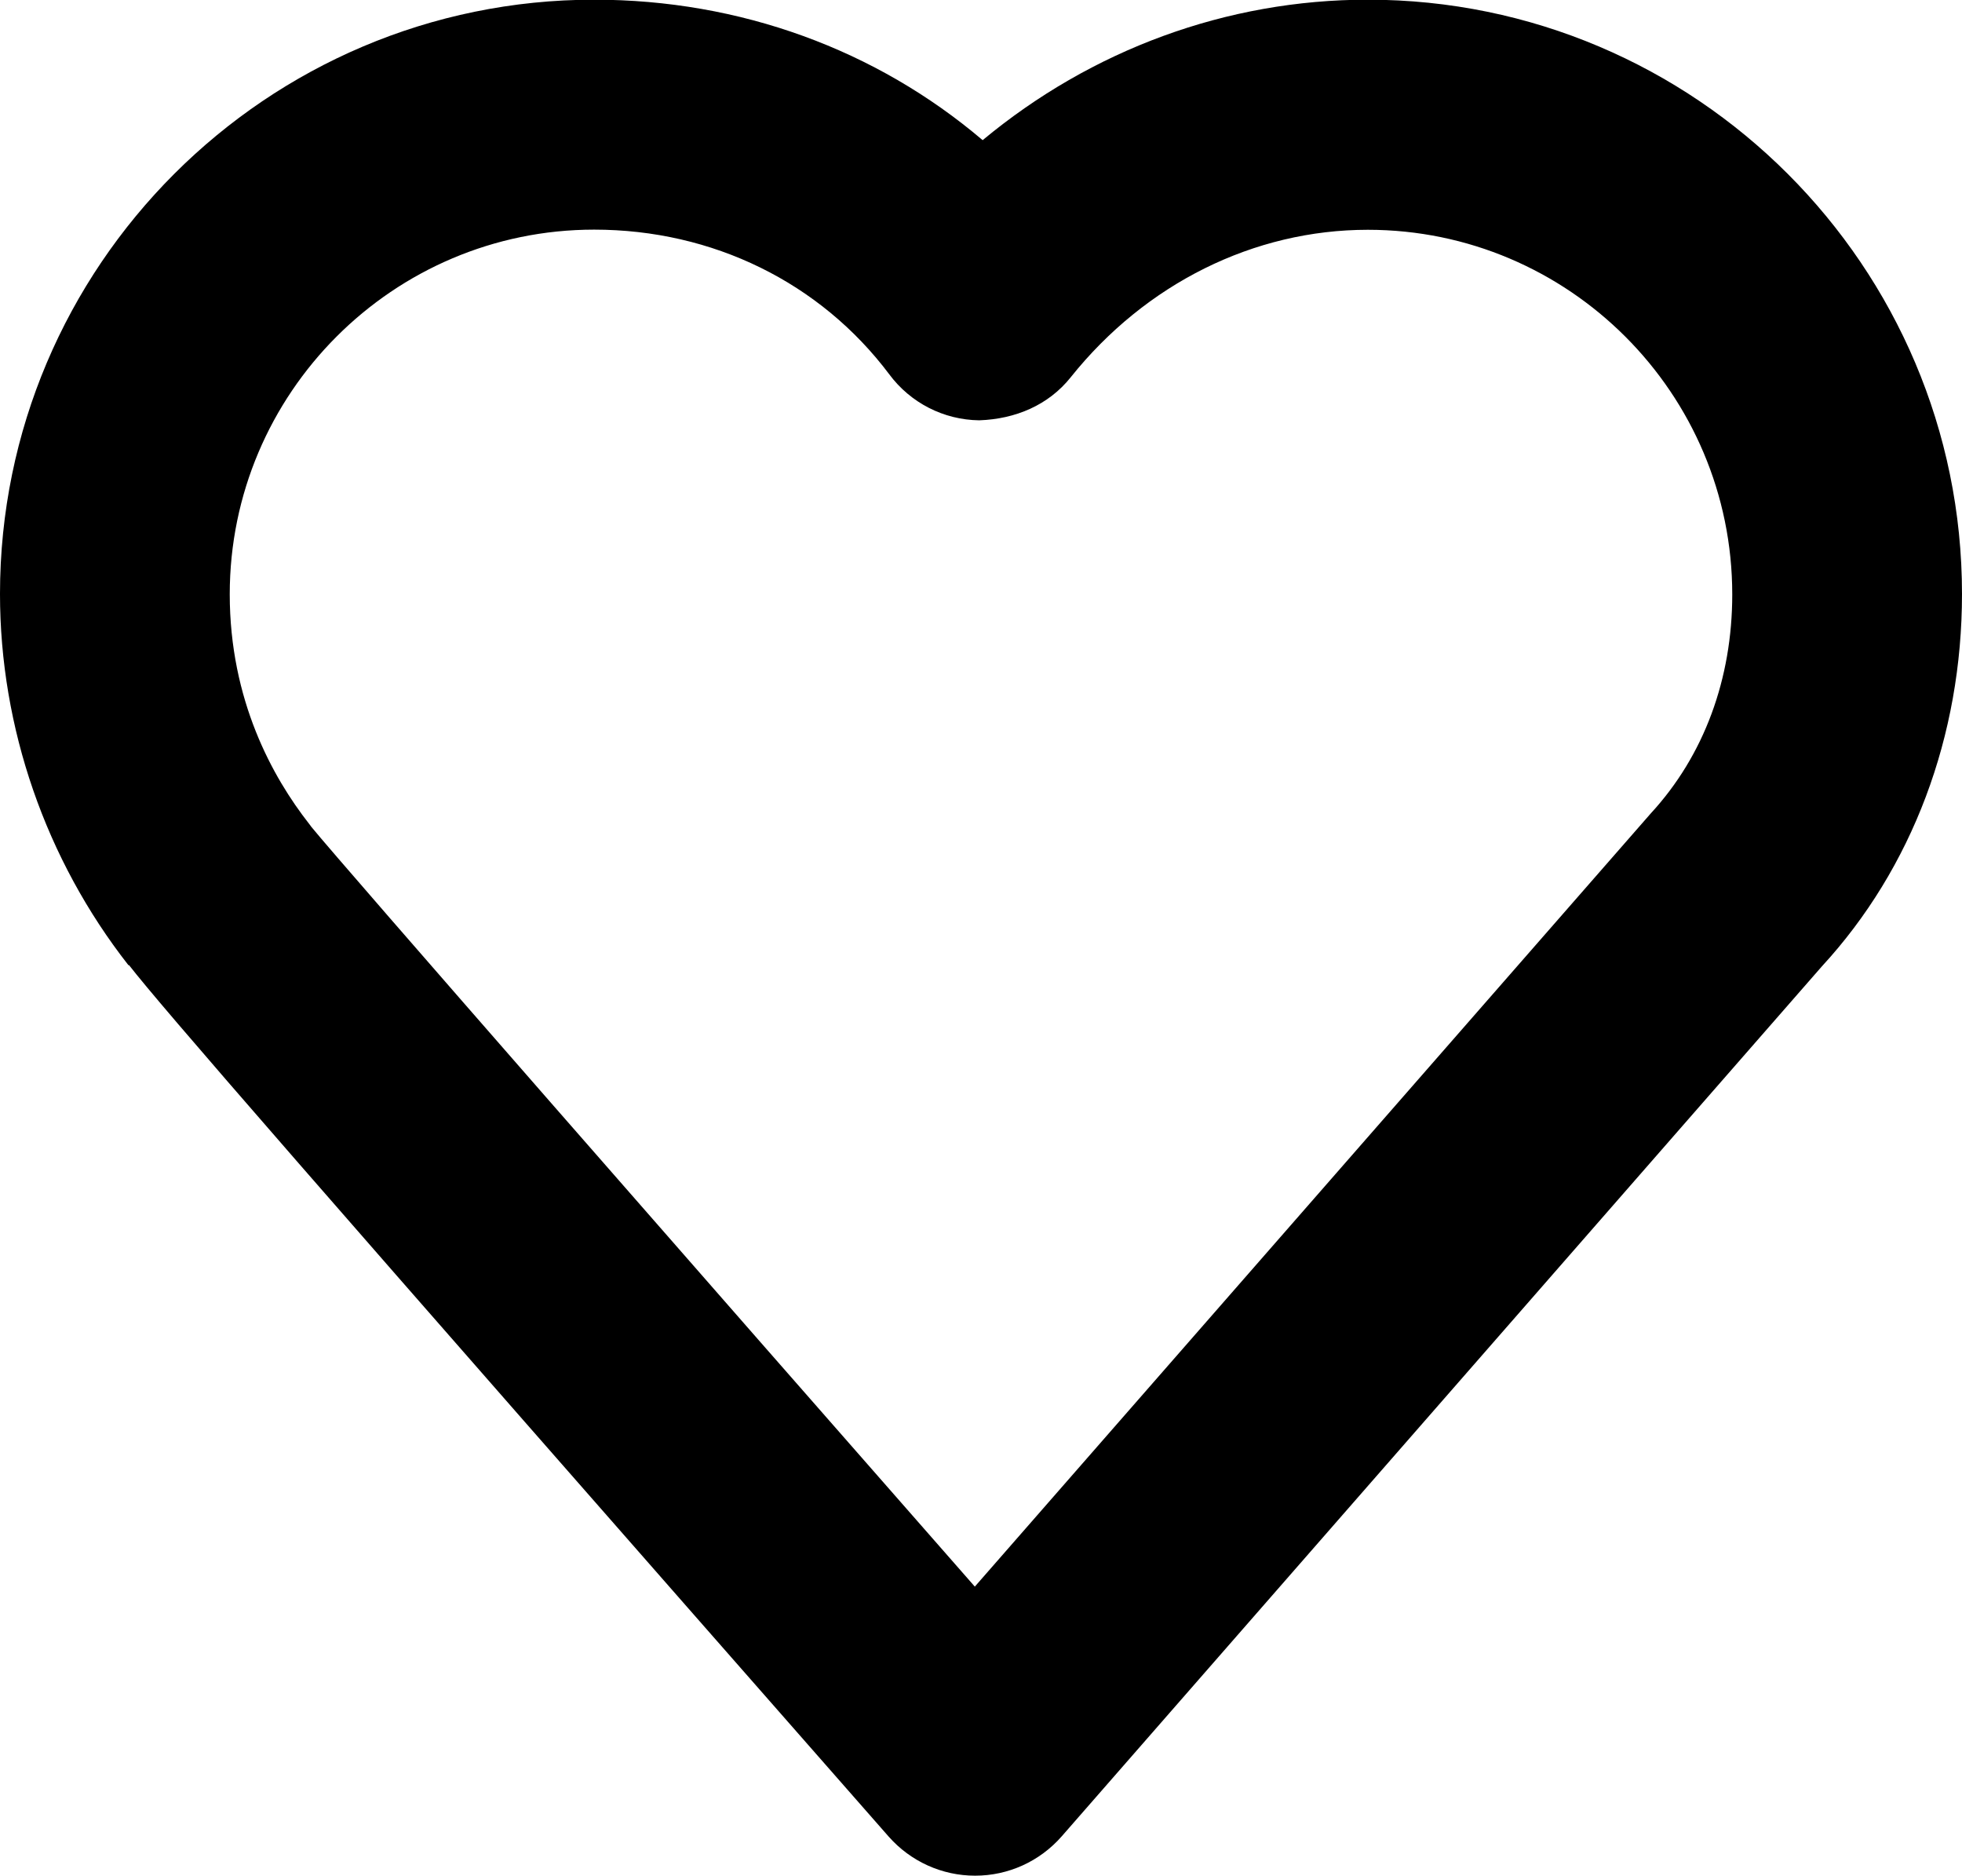
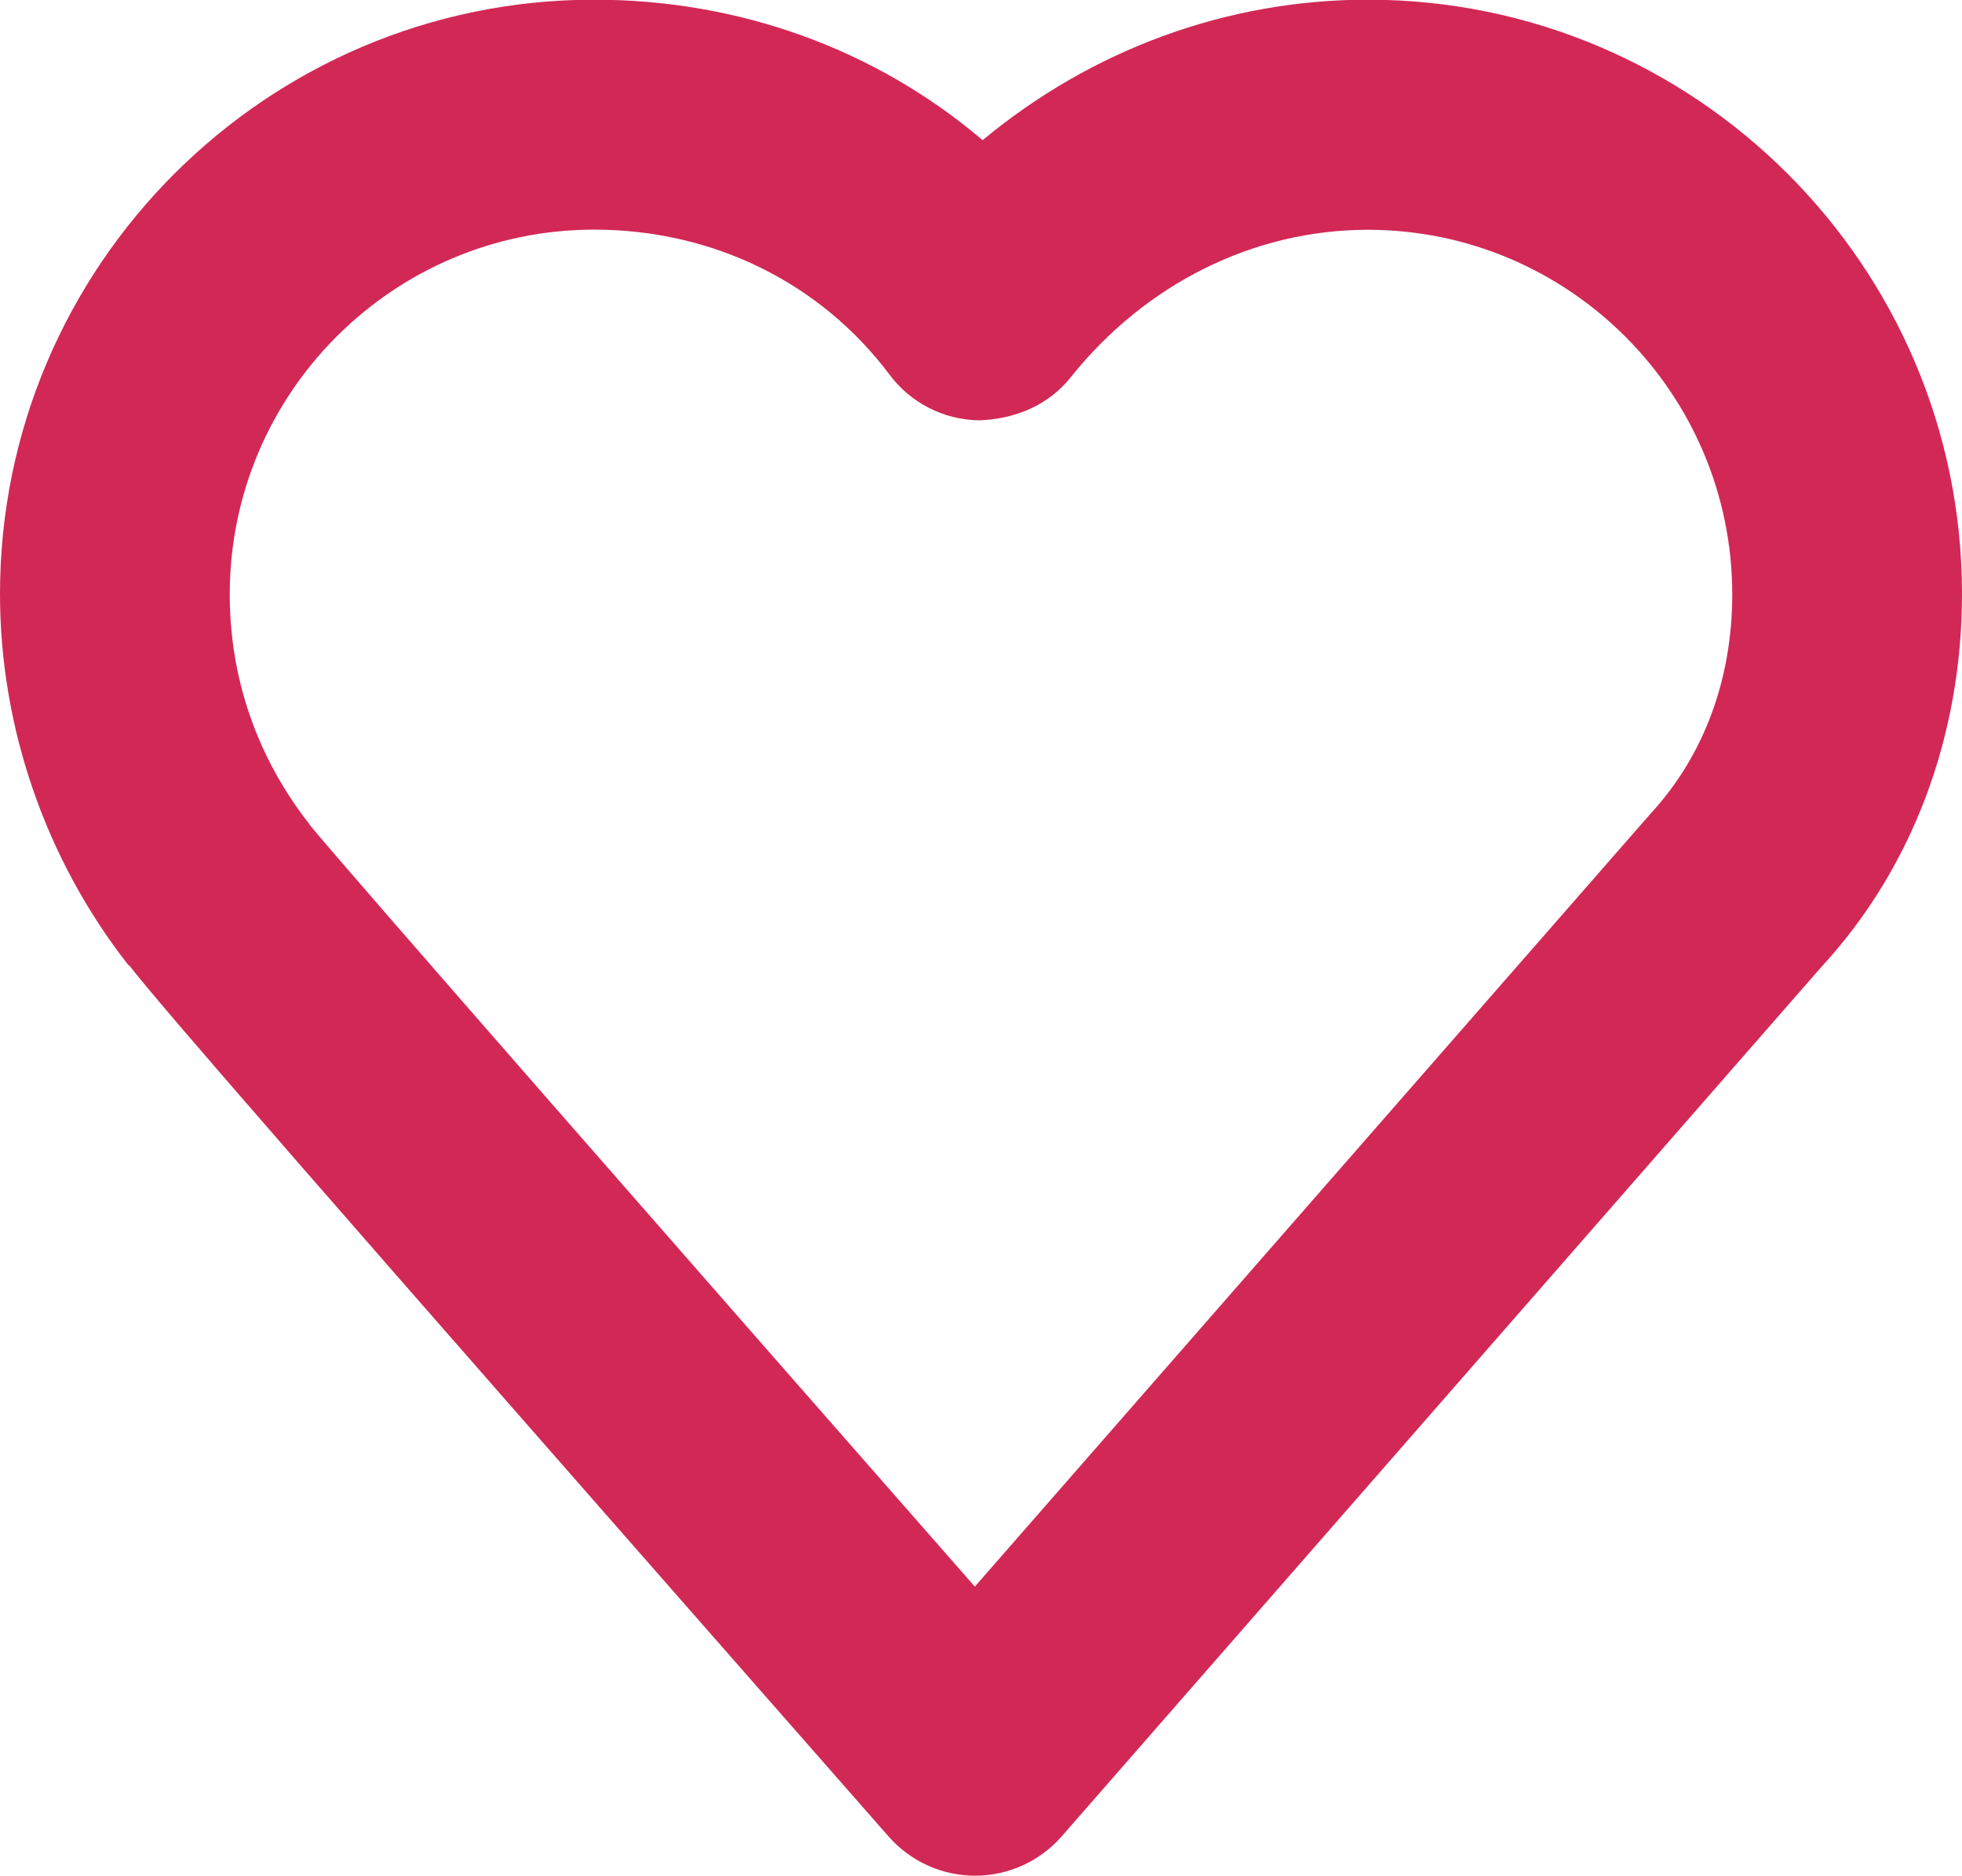
- <svg xmlns="http://www.w3.org/2000/svg" version="1.0" id="Layer_1" x="0px" y="0px" width="12.545px" height="11.99px" viewBox="521.939 473.064 12.545 11.99" enable-background="new 521.939 473.064 12.545 11.99" xml:space="preserve">
-   <g>
-     <path d="M528.174,485.055c-0.212,0-0.412-0.091-0.552-0.249c-3.798-4.324-4.644-5.298-4.858-5.572l-0.004,0.0 c-0.529-0.675-0.821-1.518-0.821-2.373c0-2.095,1.704-3.799,3.799-3.799c0.934,0,1.804,0.32,2.484,0.898 c0.696-0.578,1.56-0.898,2.463-0.898c2.095,0,3.799,1.704,3.799,3.799c0,0.909-0.318,1.754-0.896,2.381l-4.86,5.561 C528.587,484.964,528.386,485.055,528.174,485.055L528.174,485.055z M523.929,478.349c0.208,0.255,2.471,2.839,4.243,4.858 l4.323-4.944c0.34-0.369,0.52-0.86,0.52-1.399c0-1.285-1.045-2.331-2.33-2.331c-0.729,0-1.421,0.344-1.9,0.943 c-0.142,0.178-0.353,0.267-0.585,0.275c-0.227-0.003-0.439-0.111-0.575-0.294c-0.441-0.587-1.129-0.925-1.887-0.925 c-1.285,0-2.33,1.046-2.33,2.331c0,0.678,0.275,1.171,0.507,1.467C523.919,478.336,523.925,478.342,523.929,478.349z" />
-   </g>
+ <svg xmlns="http://www.w3.org/2000/svg" width="12.545" height="11.99" fill="#d22856" version="1.0" viewBox="521.939 473.064 12.545 11.99">
+   <path d="M528.174 485.055c-.212 0-.412-.091-.552-.249-3.798-4.324-4.644-5.298-4.858-5.572h-.004c-.529-.675-.821-1.518-.821-2.373 0-2.095 1.704-3.799 3.799-3.799.934 0 1.804.32 2.484.898.696-.578 1.56-.898 2.463-.898 2.095 0 3.799 1.704 3.799 3.799 0 .909-.318 1.754-.896 2.381l-4.86 5.561c-.141.161-.342.252-.554.252zm-4.245-6.706c.208.255 2.471 2.839 4.243 4.858l4.323-4.944c.34-.369.52-.86.52-1.399 0-1.285-1.045-2.331-2.33-2.331-.729 0-1.421.344-1.9.943-.142.178-.353.267-.585.275-.227-.003-.439-.111-.575-.294-.441-.587-1.129-.925-1.887-.925-1.285 0-2.33 1.046-2.33 2.331 0 .678.275 1.171.507 1.467l.014.019z" />
</svg>
